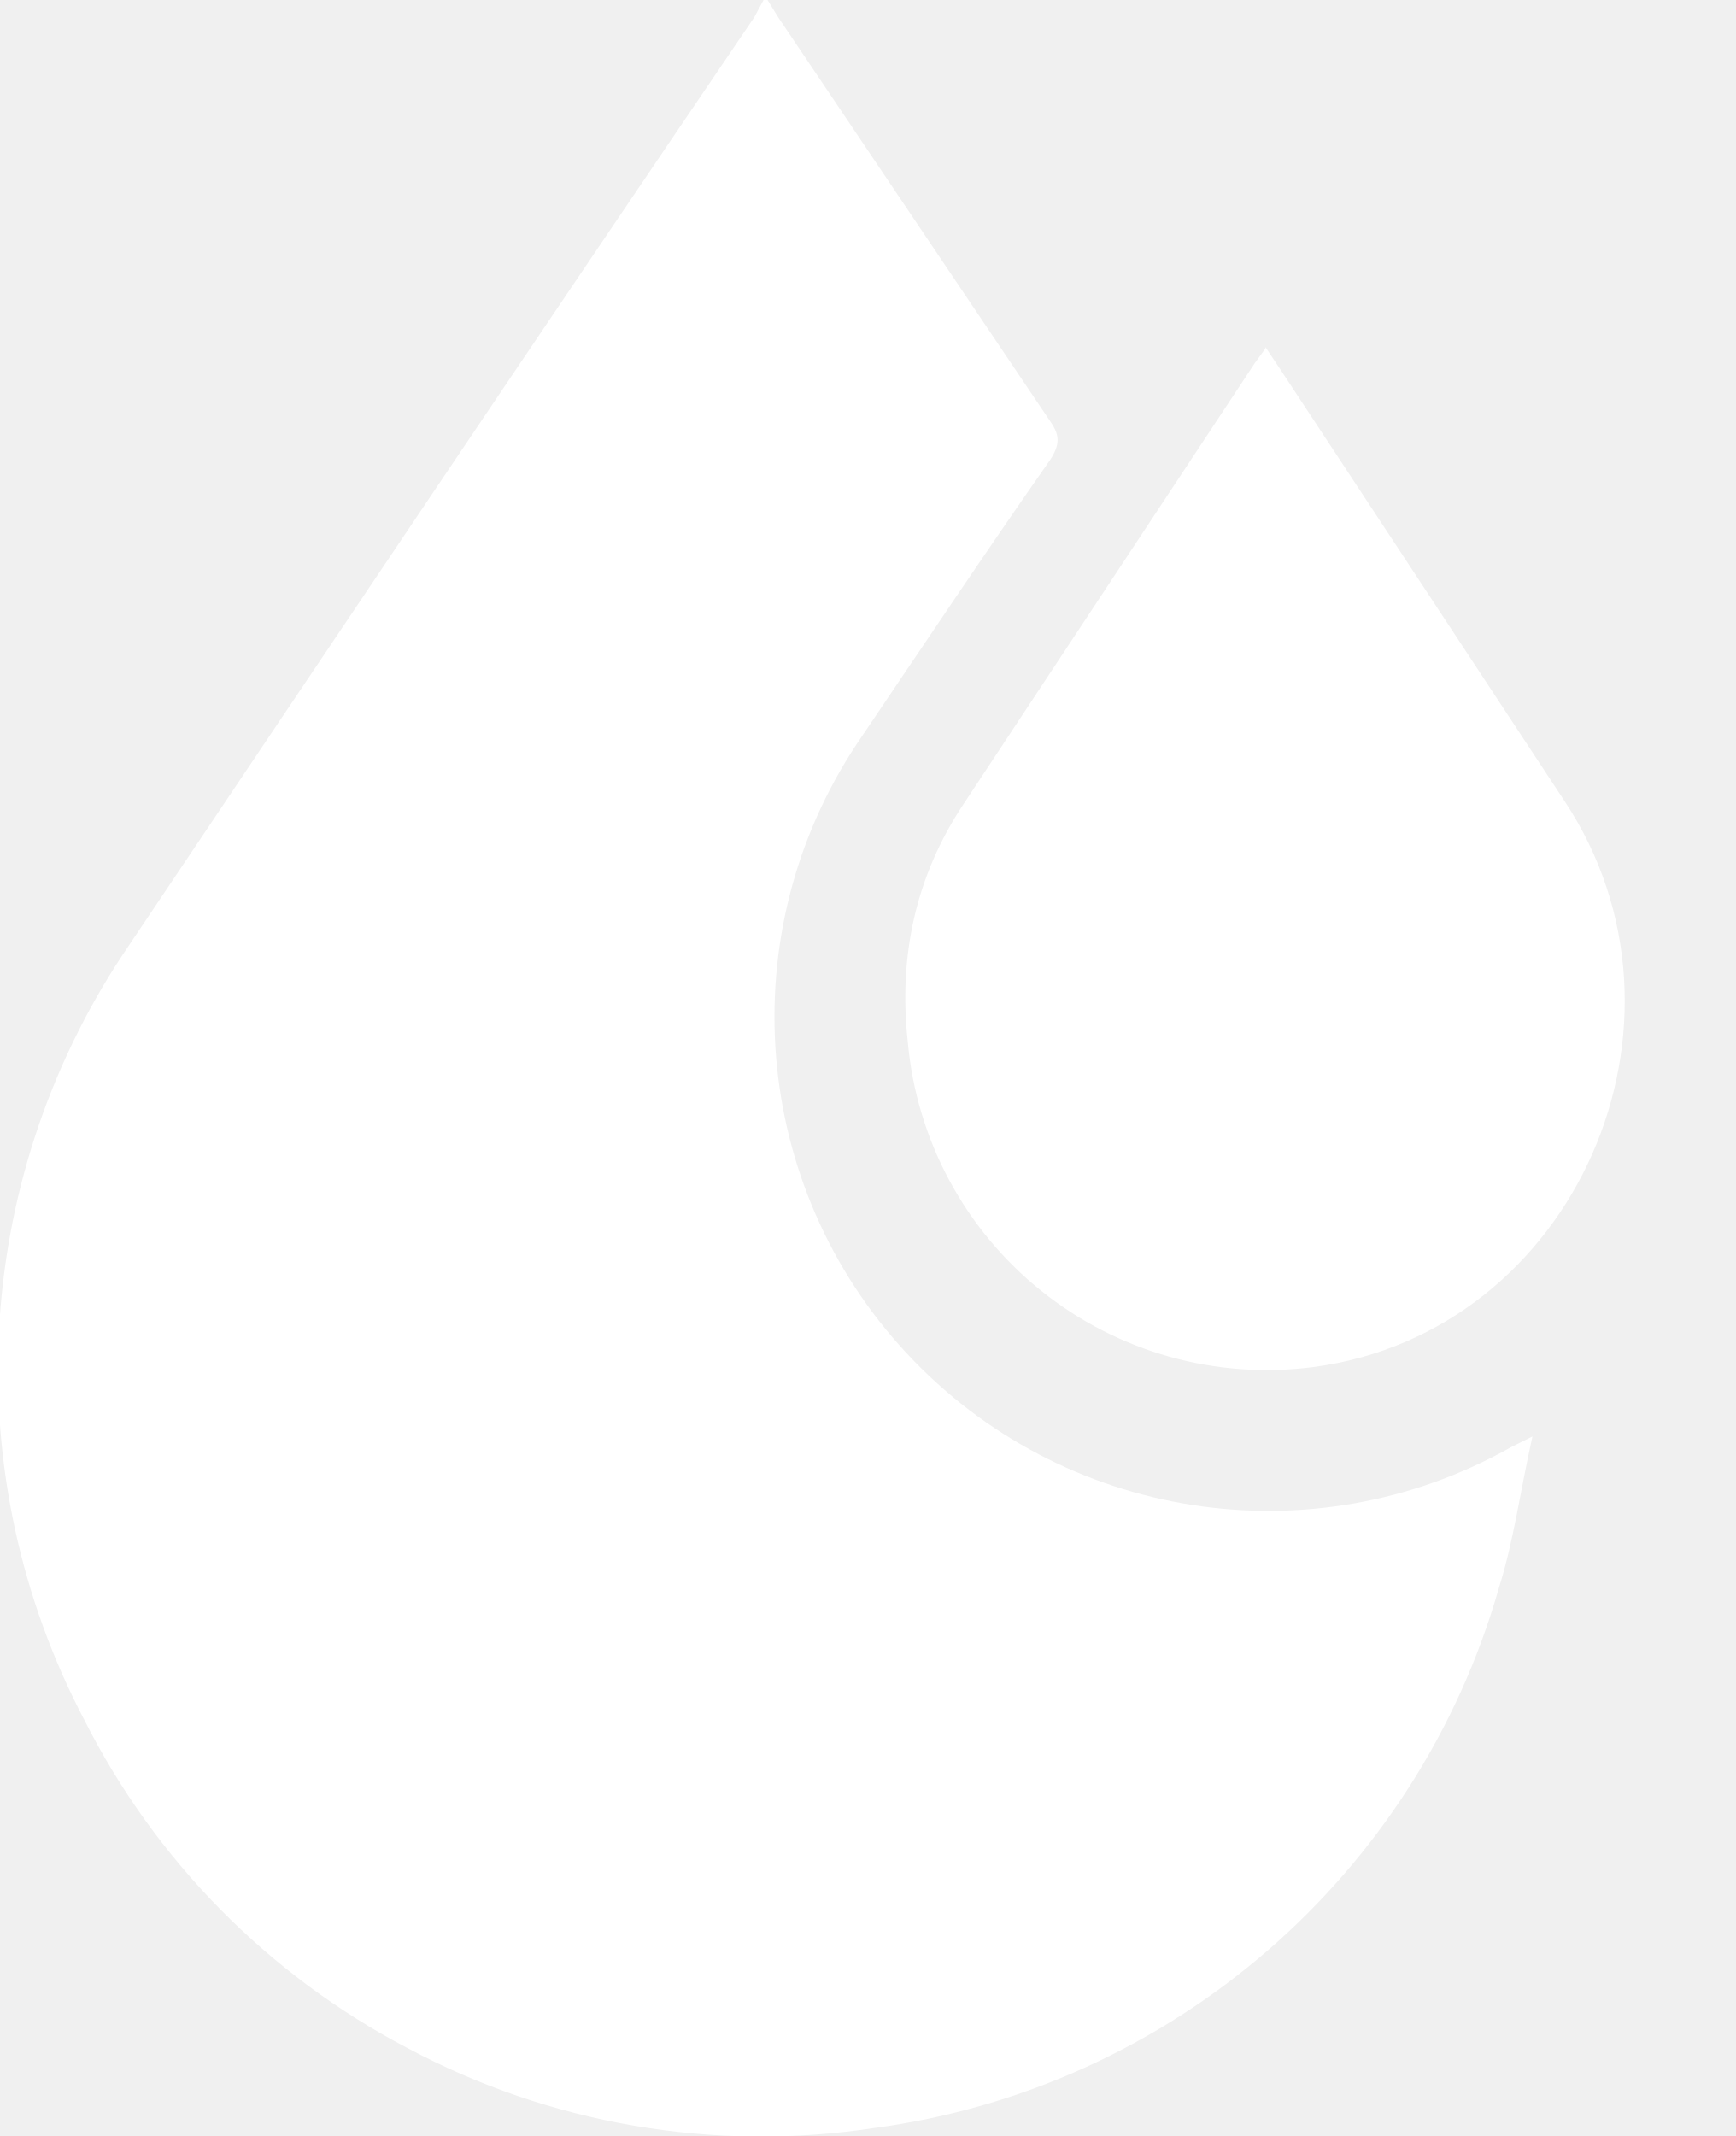
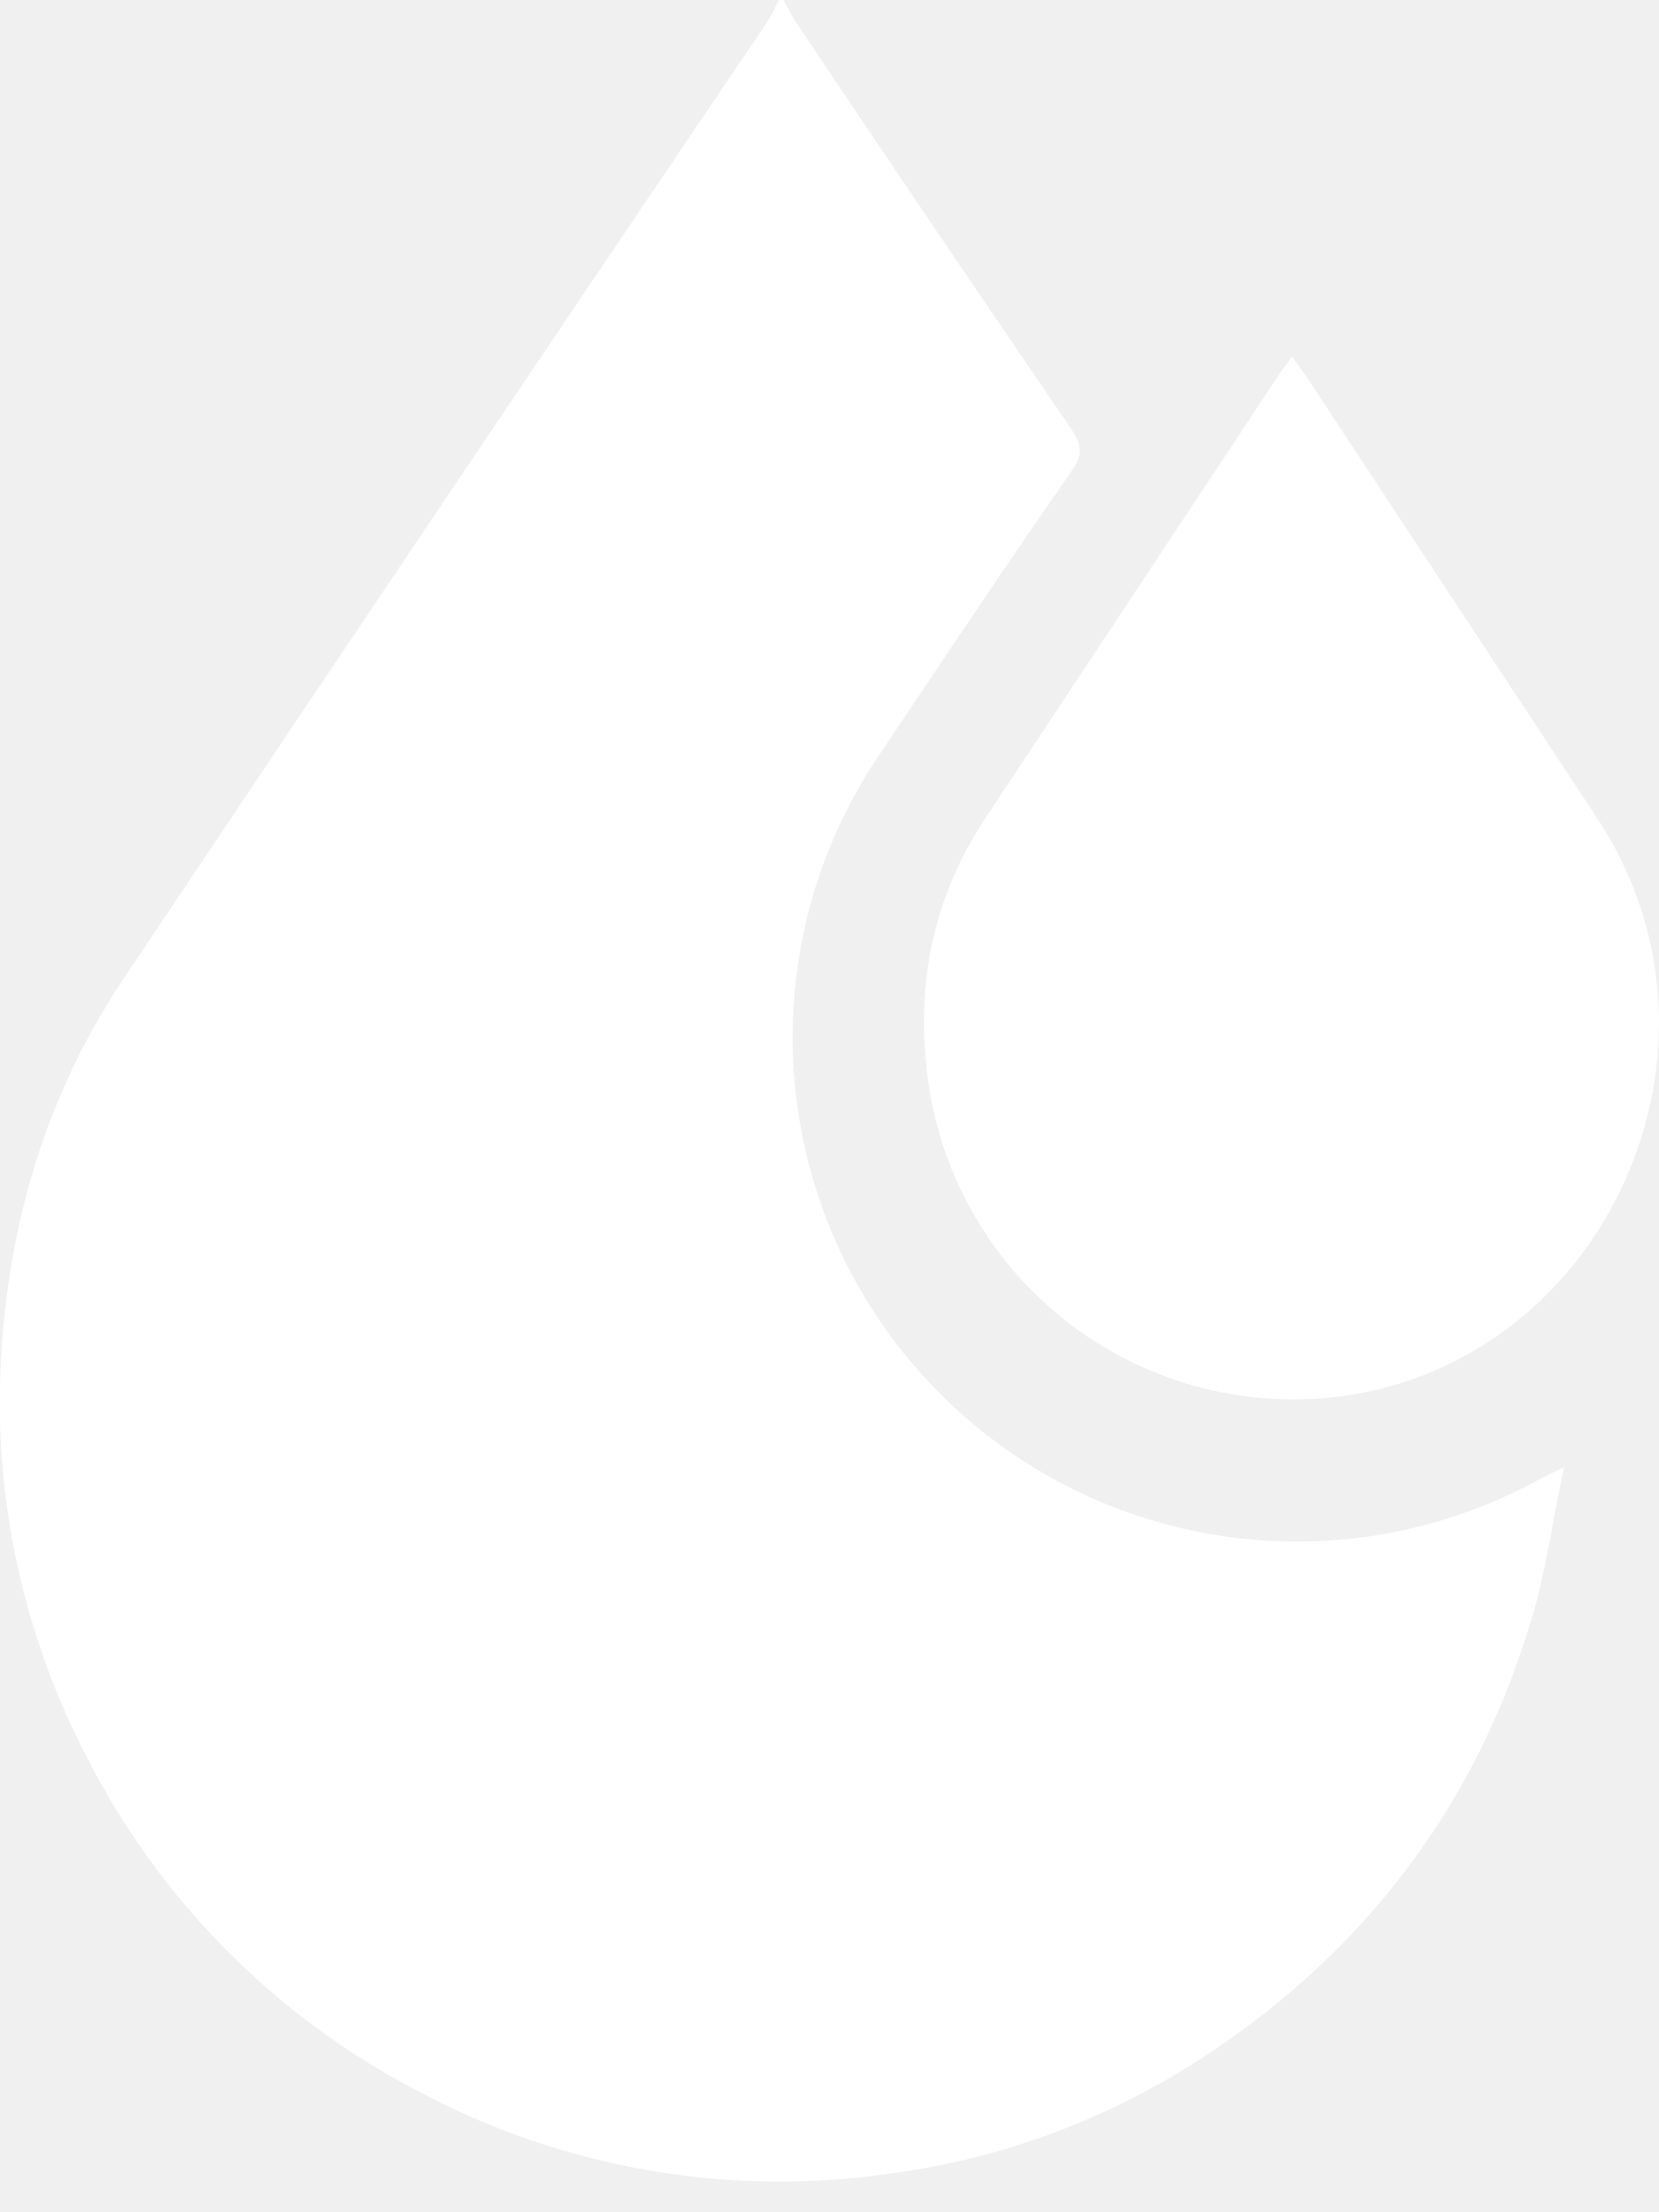
- <svg xmlns="http://www.w3.org/2000/svg" width="13" height="16" fill="#fff">
-   <path d="m5.75 0 .08.13 2.04 3.03c.07.1.07.17 0 .28-.49.7-.97 1.42-1.45 2.13a3.7 3.7 0 0 0 4.9 5.27l.16-.08c-.09.4-.14.78-.25 1.13a5.65 5.65 0 0 1-4.68 4.05 5.63 5.63 0 0 1-3.5-.6 5.65 5.65 0 0 1-2.42-2.46 5.64 5.64 0 0 1 .29-5.73C2.49 4.81 4.06 2.47 5.65.13L5.72 0h.03Z" />
-   <path d="m9.48 2.6.1.15L11.72 6c1.1 1.66.08 3.98-1.88 4.24A2.7 2.7 0 0 1 6.8 7.8c-.07-.64.06-1.24.42-1.78l2.18-3.3.08-.11Z" />
+ <svg xmlns="http://www.w3.org/2000/svg" width="18" height="24" fill="none">
+   <path d="m8.5 0 .11.2c1 1.5 2.02 3 3.03 4.48.1.16.1.26 0 .41-.73 1.05-1.43 2.1-2.14 3.16a5.47 5.47 0 0 0 7.24 7.78l.23-.11c-.13.6-.2 1.15-.36 1.67-.6 2-1.8 3.58-3.54 4.72a8.17 8.17 0 0 1-3.39 1.27 8.33 8.33 0 0 1-5.16-.9 8.35 8.35 0 0 1-3.58-3.62 8.33 8.33 0 0 1-.93-4.3c.08-1.5.5-2.91 1.35-4.17C3.68 7.12 6.01 3.66 8.35.2l.1-.2h.05Z" fill="#fff" />
+   <path d="m14.02 3.87.15.21 3.16 4.8c1.63 2.46.12 5.88-2.78 6.27a4 4 0 0 1-4.5-3.6c-.1-.95.1-1.84.62-2.64l3.23-4.88.12-.16Z" fill="#fff" />
</svg>
